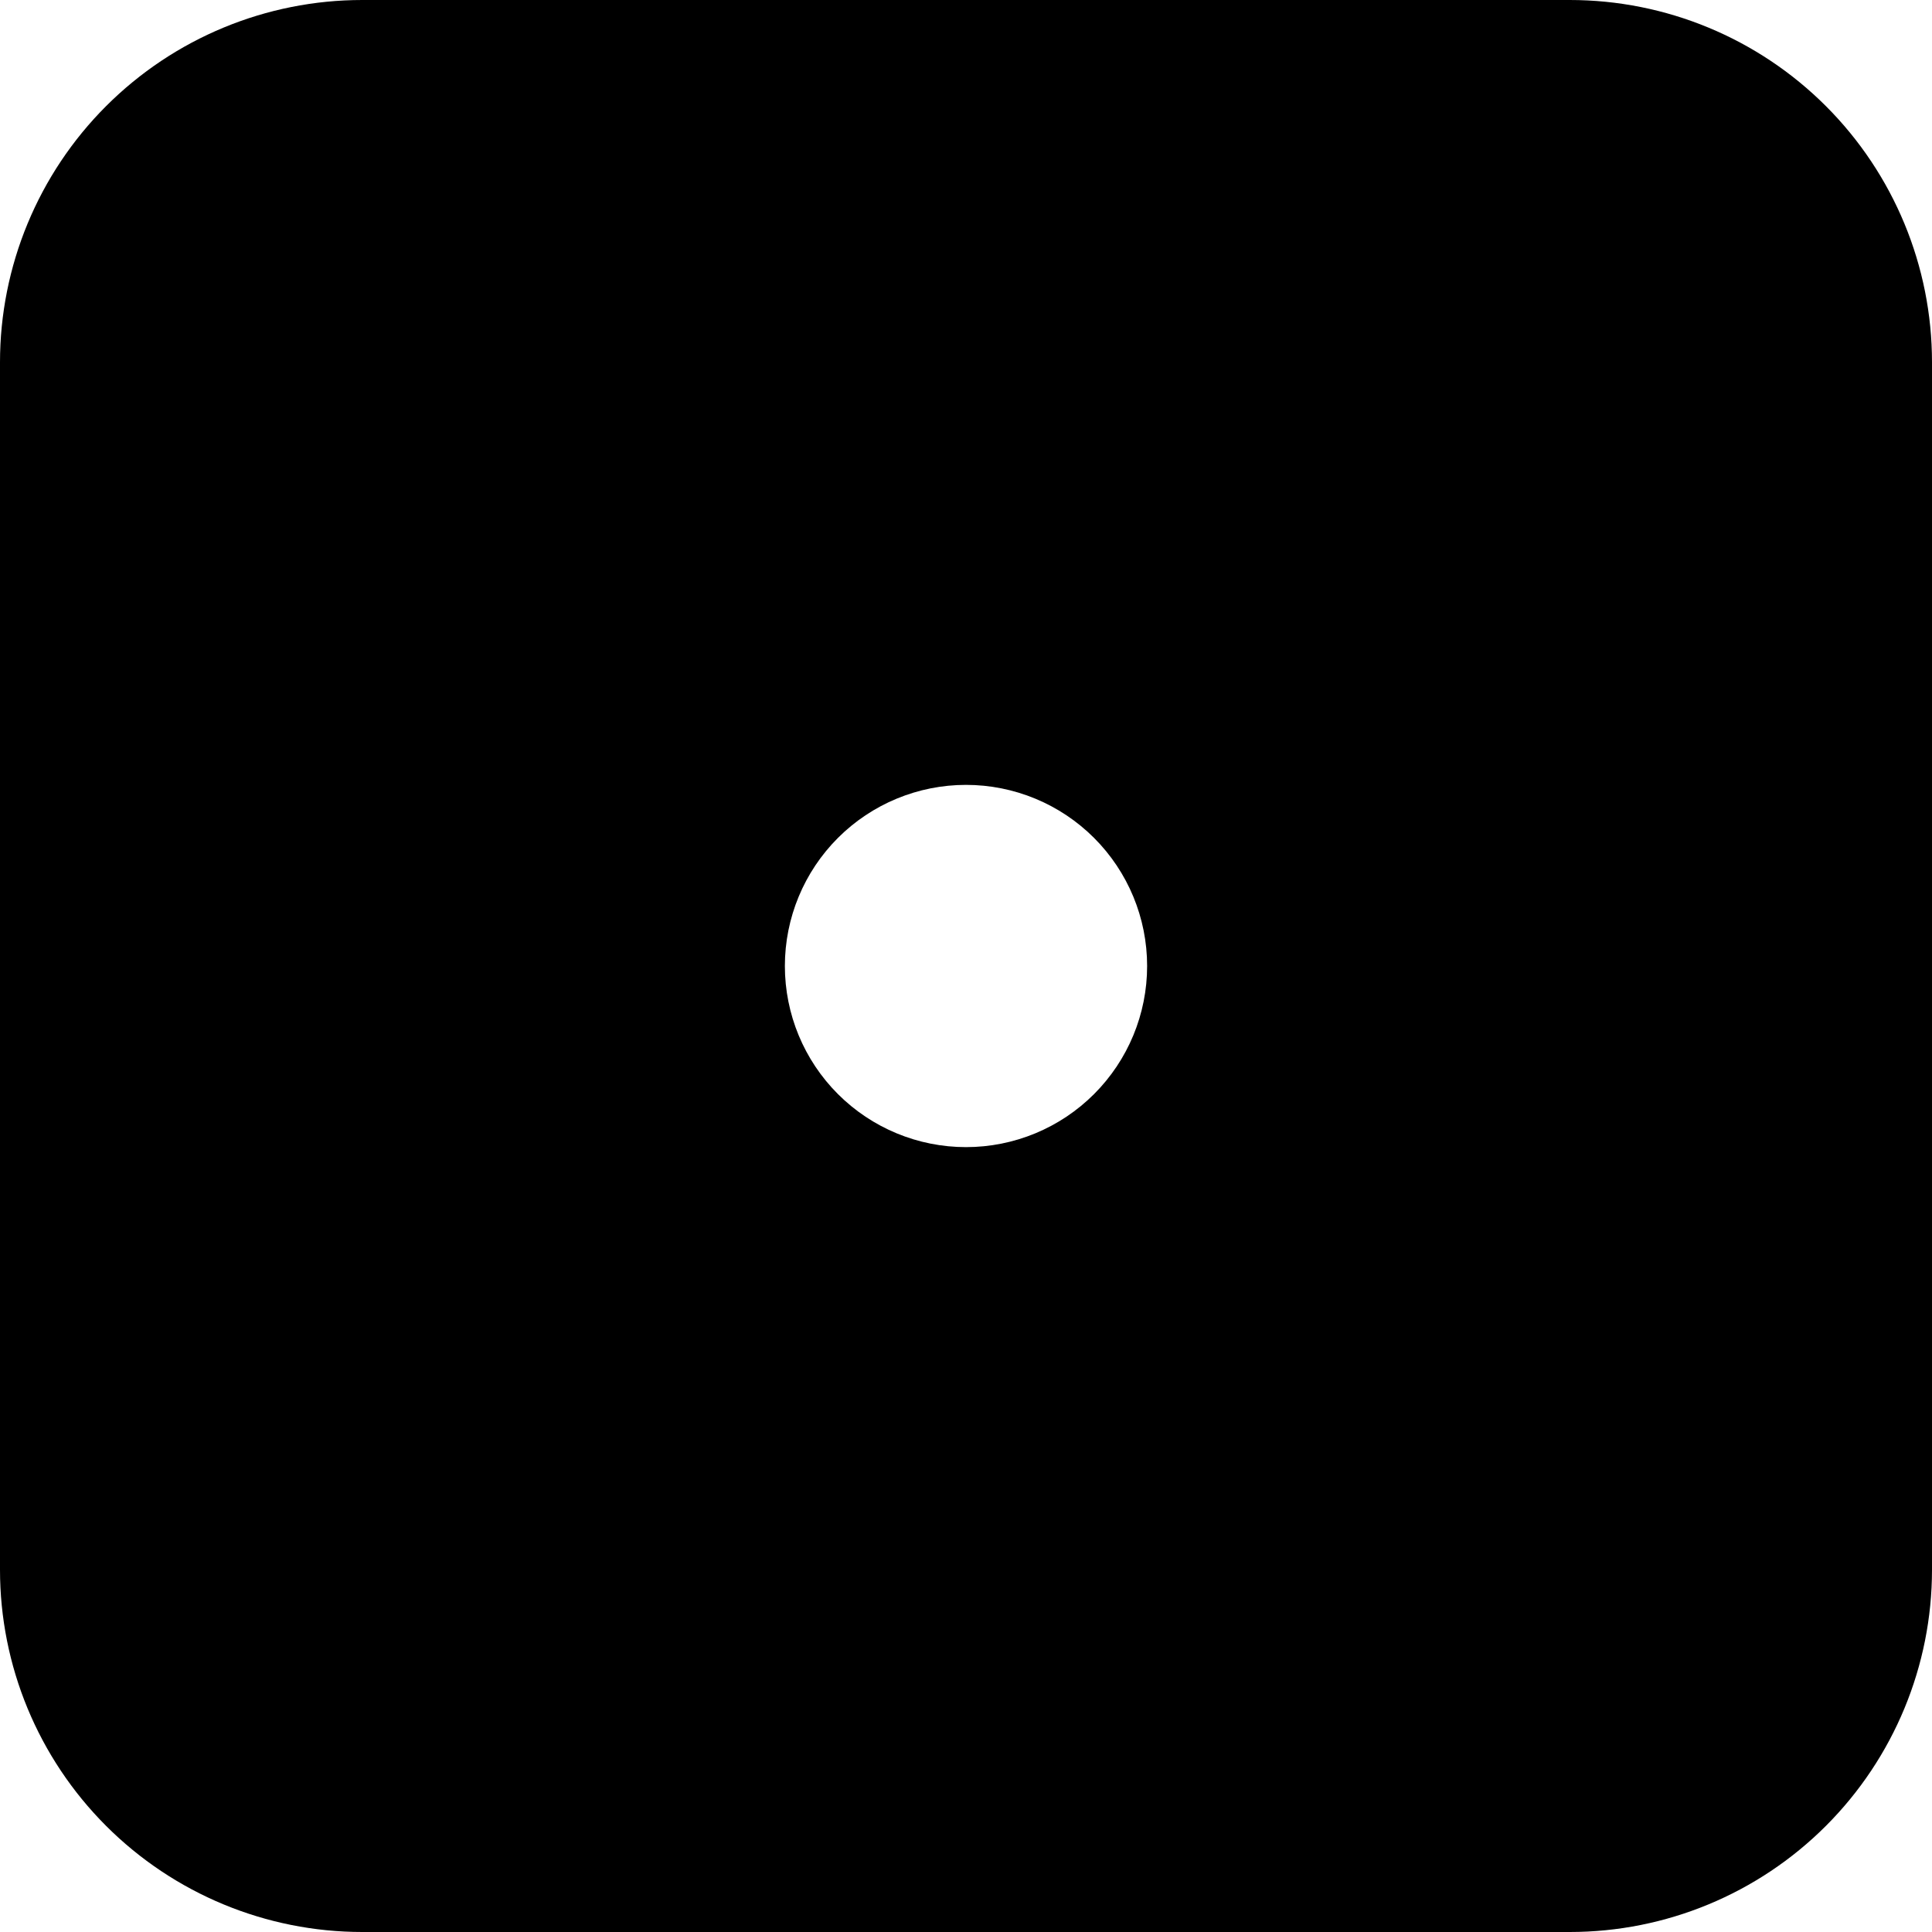
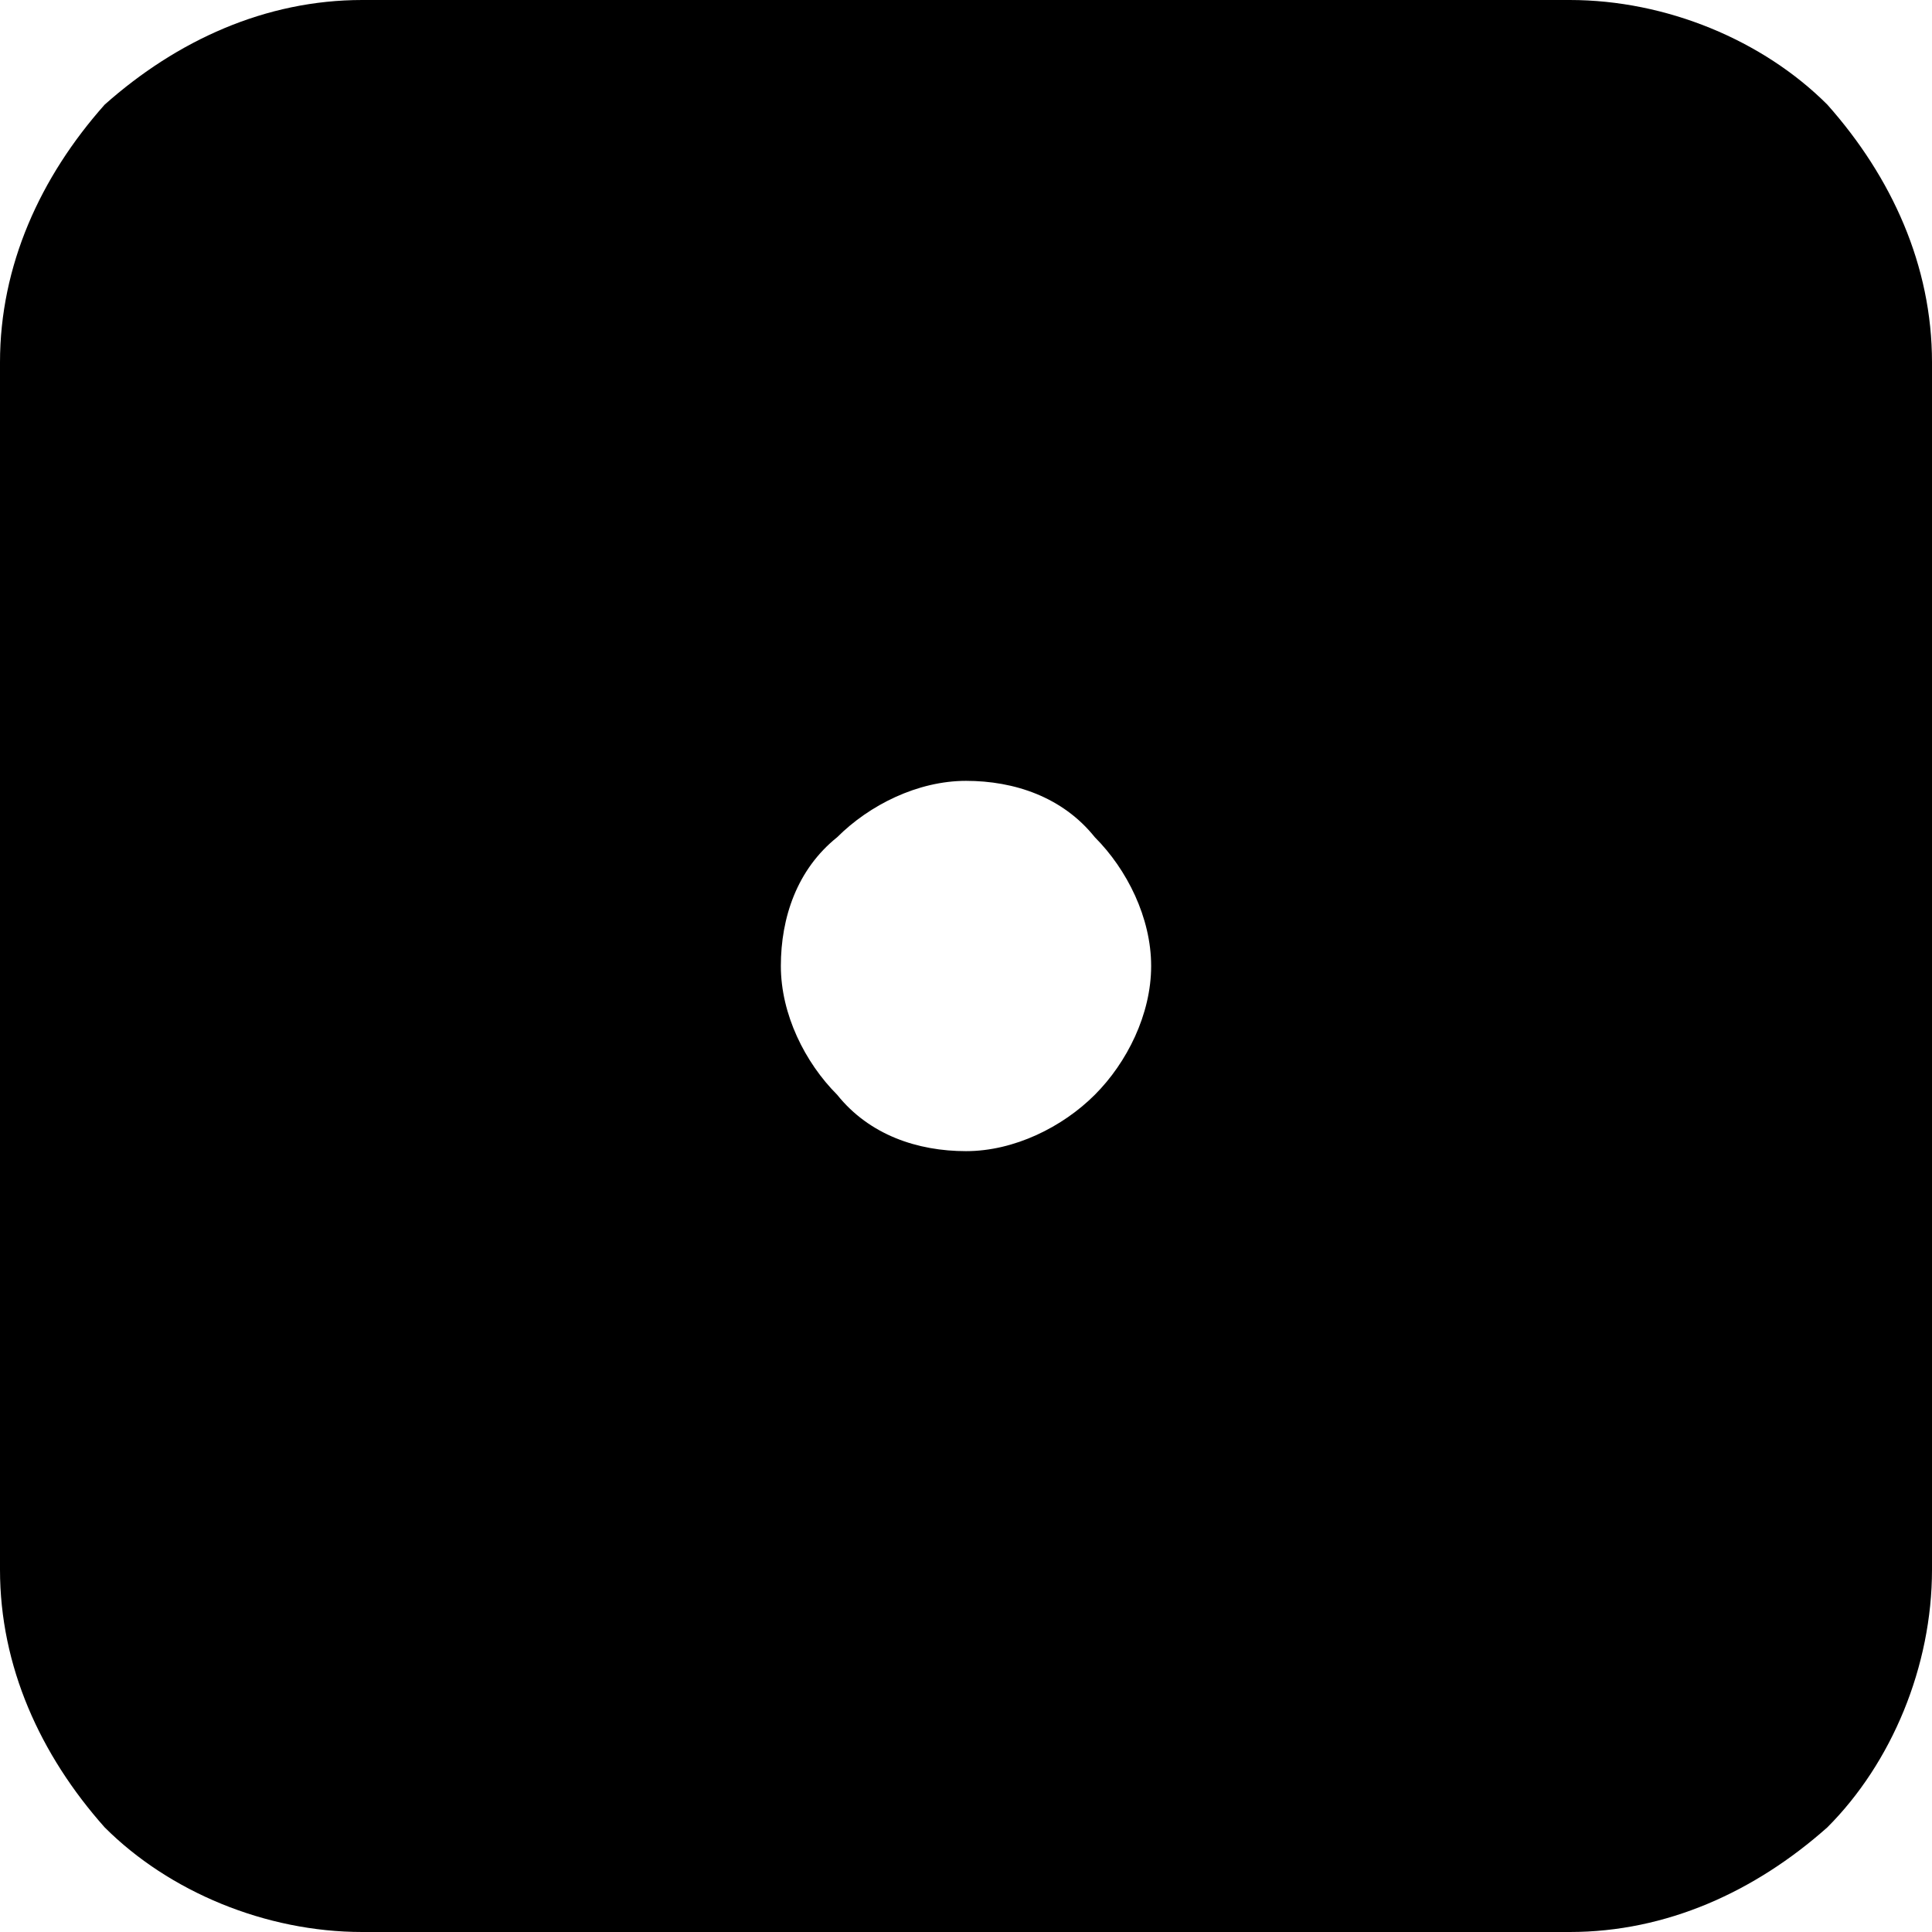
- <svg xmlns="http://www.w3.org/2000/svg" width="24" height="24" viewBox="0 0 24 24" fill="none">
-   <path fill-rule="evenodd" clip-rule="evenodd" d="M4.5 0C3.307 0 2.162 0.474 1.318 1.318C0.474 2.162 0 3.307 0 4.5L0 19.5C0 20.694 0.474 21.838 1.318 22.682C2.162 23.526 3.307 24 4.5 24H19.5C20.694 24 21.838 23.526 22.682 22.682C23.526 21.838 24 20.694 24 19.5V4.5C24 3.307 23.526 2.162 22.682 1.318C21.838 0.474 20.694 0 19.5 0L4.5 0ZM12 14.25C12.597 14.25 13.169 14.013 13.591 13.591C14.013 13.169 14.25 12.597 14.25 12C14.25 11.403 14.013 10.831 13.591 10.409C13.169 9.987 12.597 9.75 12 9.75C11.403 9.75 10.831 9.987 10.409 10.409C9.987 10.831 9.75 11.403 9.75 12C9.75 12.597 9.987 13.169 10.409 13.591C10.831 14.013 11.403 14.25 12 14.25Z" fill="black" />
+ <svg xmlns="http://www.w3.org/2000/svg" version="1.1" id="Livello_1" x="0px" y="0px" viewBox="0 0 24 24" style="enable-background:new 0 0 24 24;" xml:space="preserve">
+   <style type="text/css">
+ 	.st0{fill-rule:evenodd;clip-rule:evenodd;}
+ </style>
+   <path class="st0" d="M22.7,1.3c-0.8-0.8-2-1.3-3.2-1.3h-15C3.3,0,2.2,0.5,1.3,1.3C0.5,2.2,0,3.3,0,4.5v15c0,1.2,0.5,2.3,1.3,3.2  c0.8,0.8,2,1.3,3.2,1.3h15c1.2,0,2.3-0.5,3.2-1.3c0.8-0.8,1.3-2,1.3-3.2v-15C24,3.3,23.5,2.2,22.7,1.3z M13.6,13.6  c-0.4,0.4-1,0.7-1.6,0.7s-1.2-0.2-1.6-0.7c-0.4-0.4-0.7-1-0.7-1.6s0.2-1.2,0.7-1.6c0.4-0.4,1-0.7,1.6-0.7s1.2,0.2,1.6,0.7  c0.4,0.4,0.7,1,0.7,1.6S14,13.2,13.6,13.6z" />
</svg>
